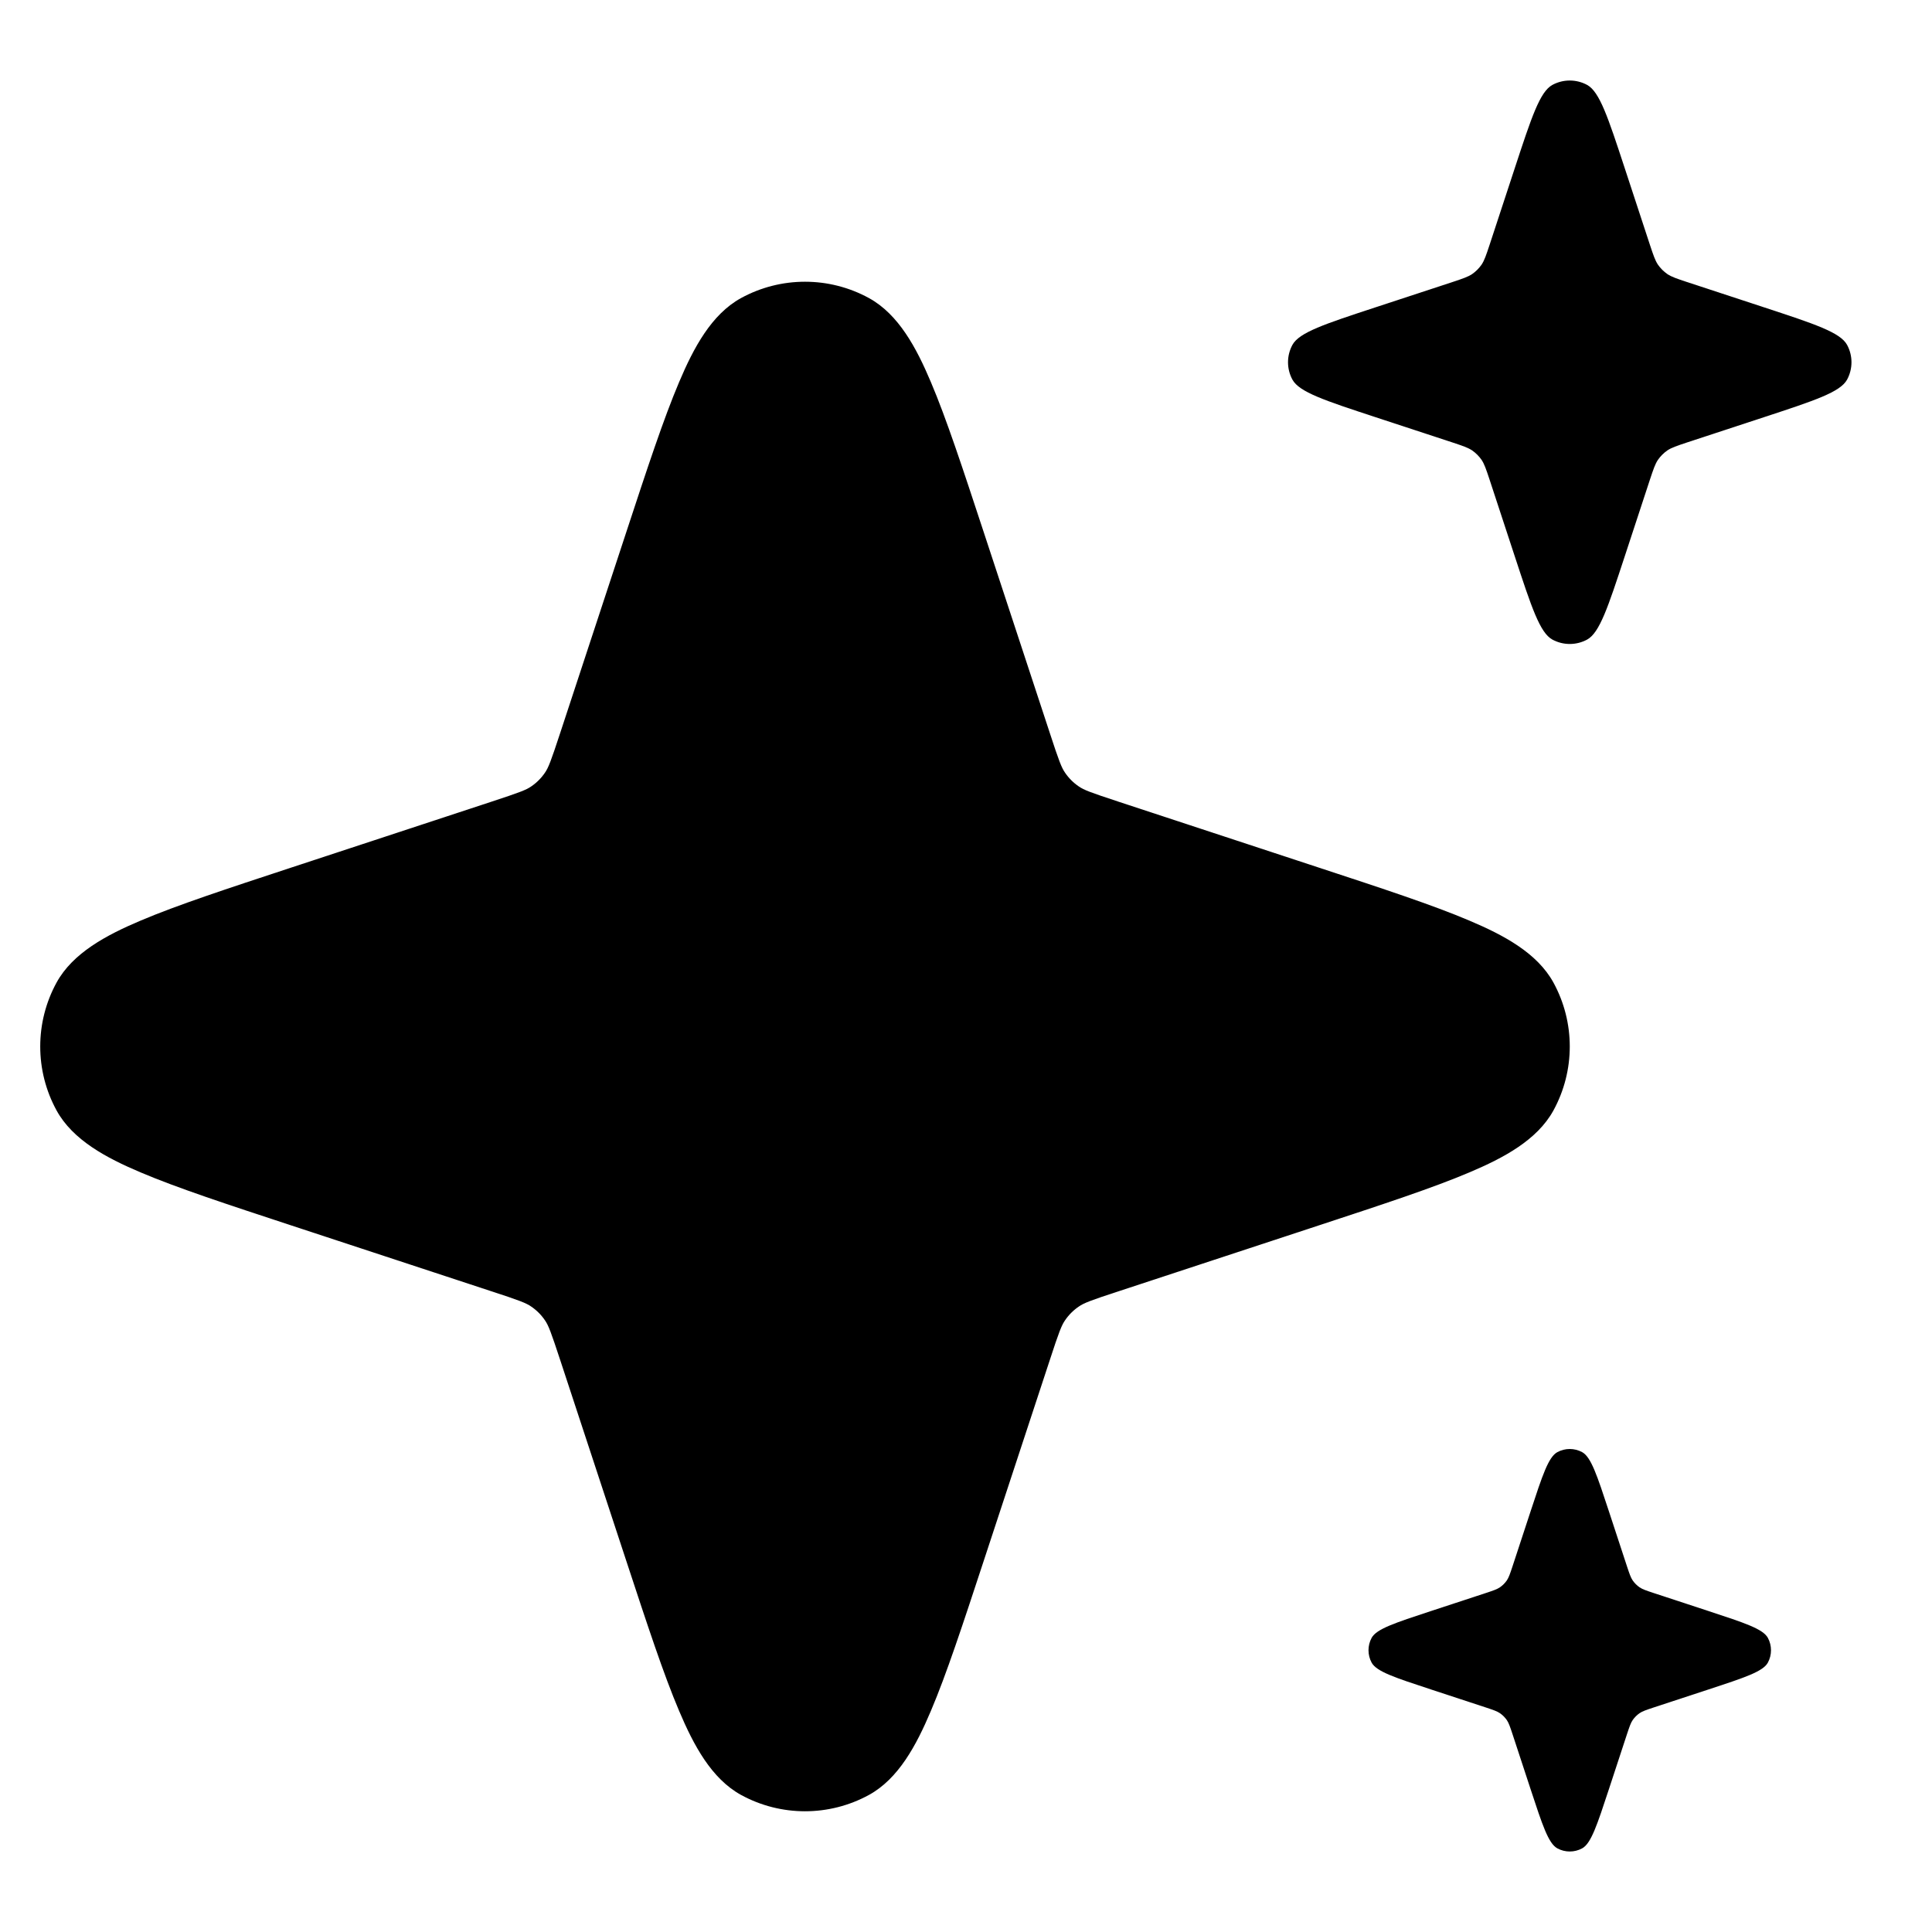
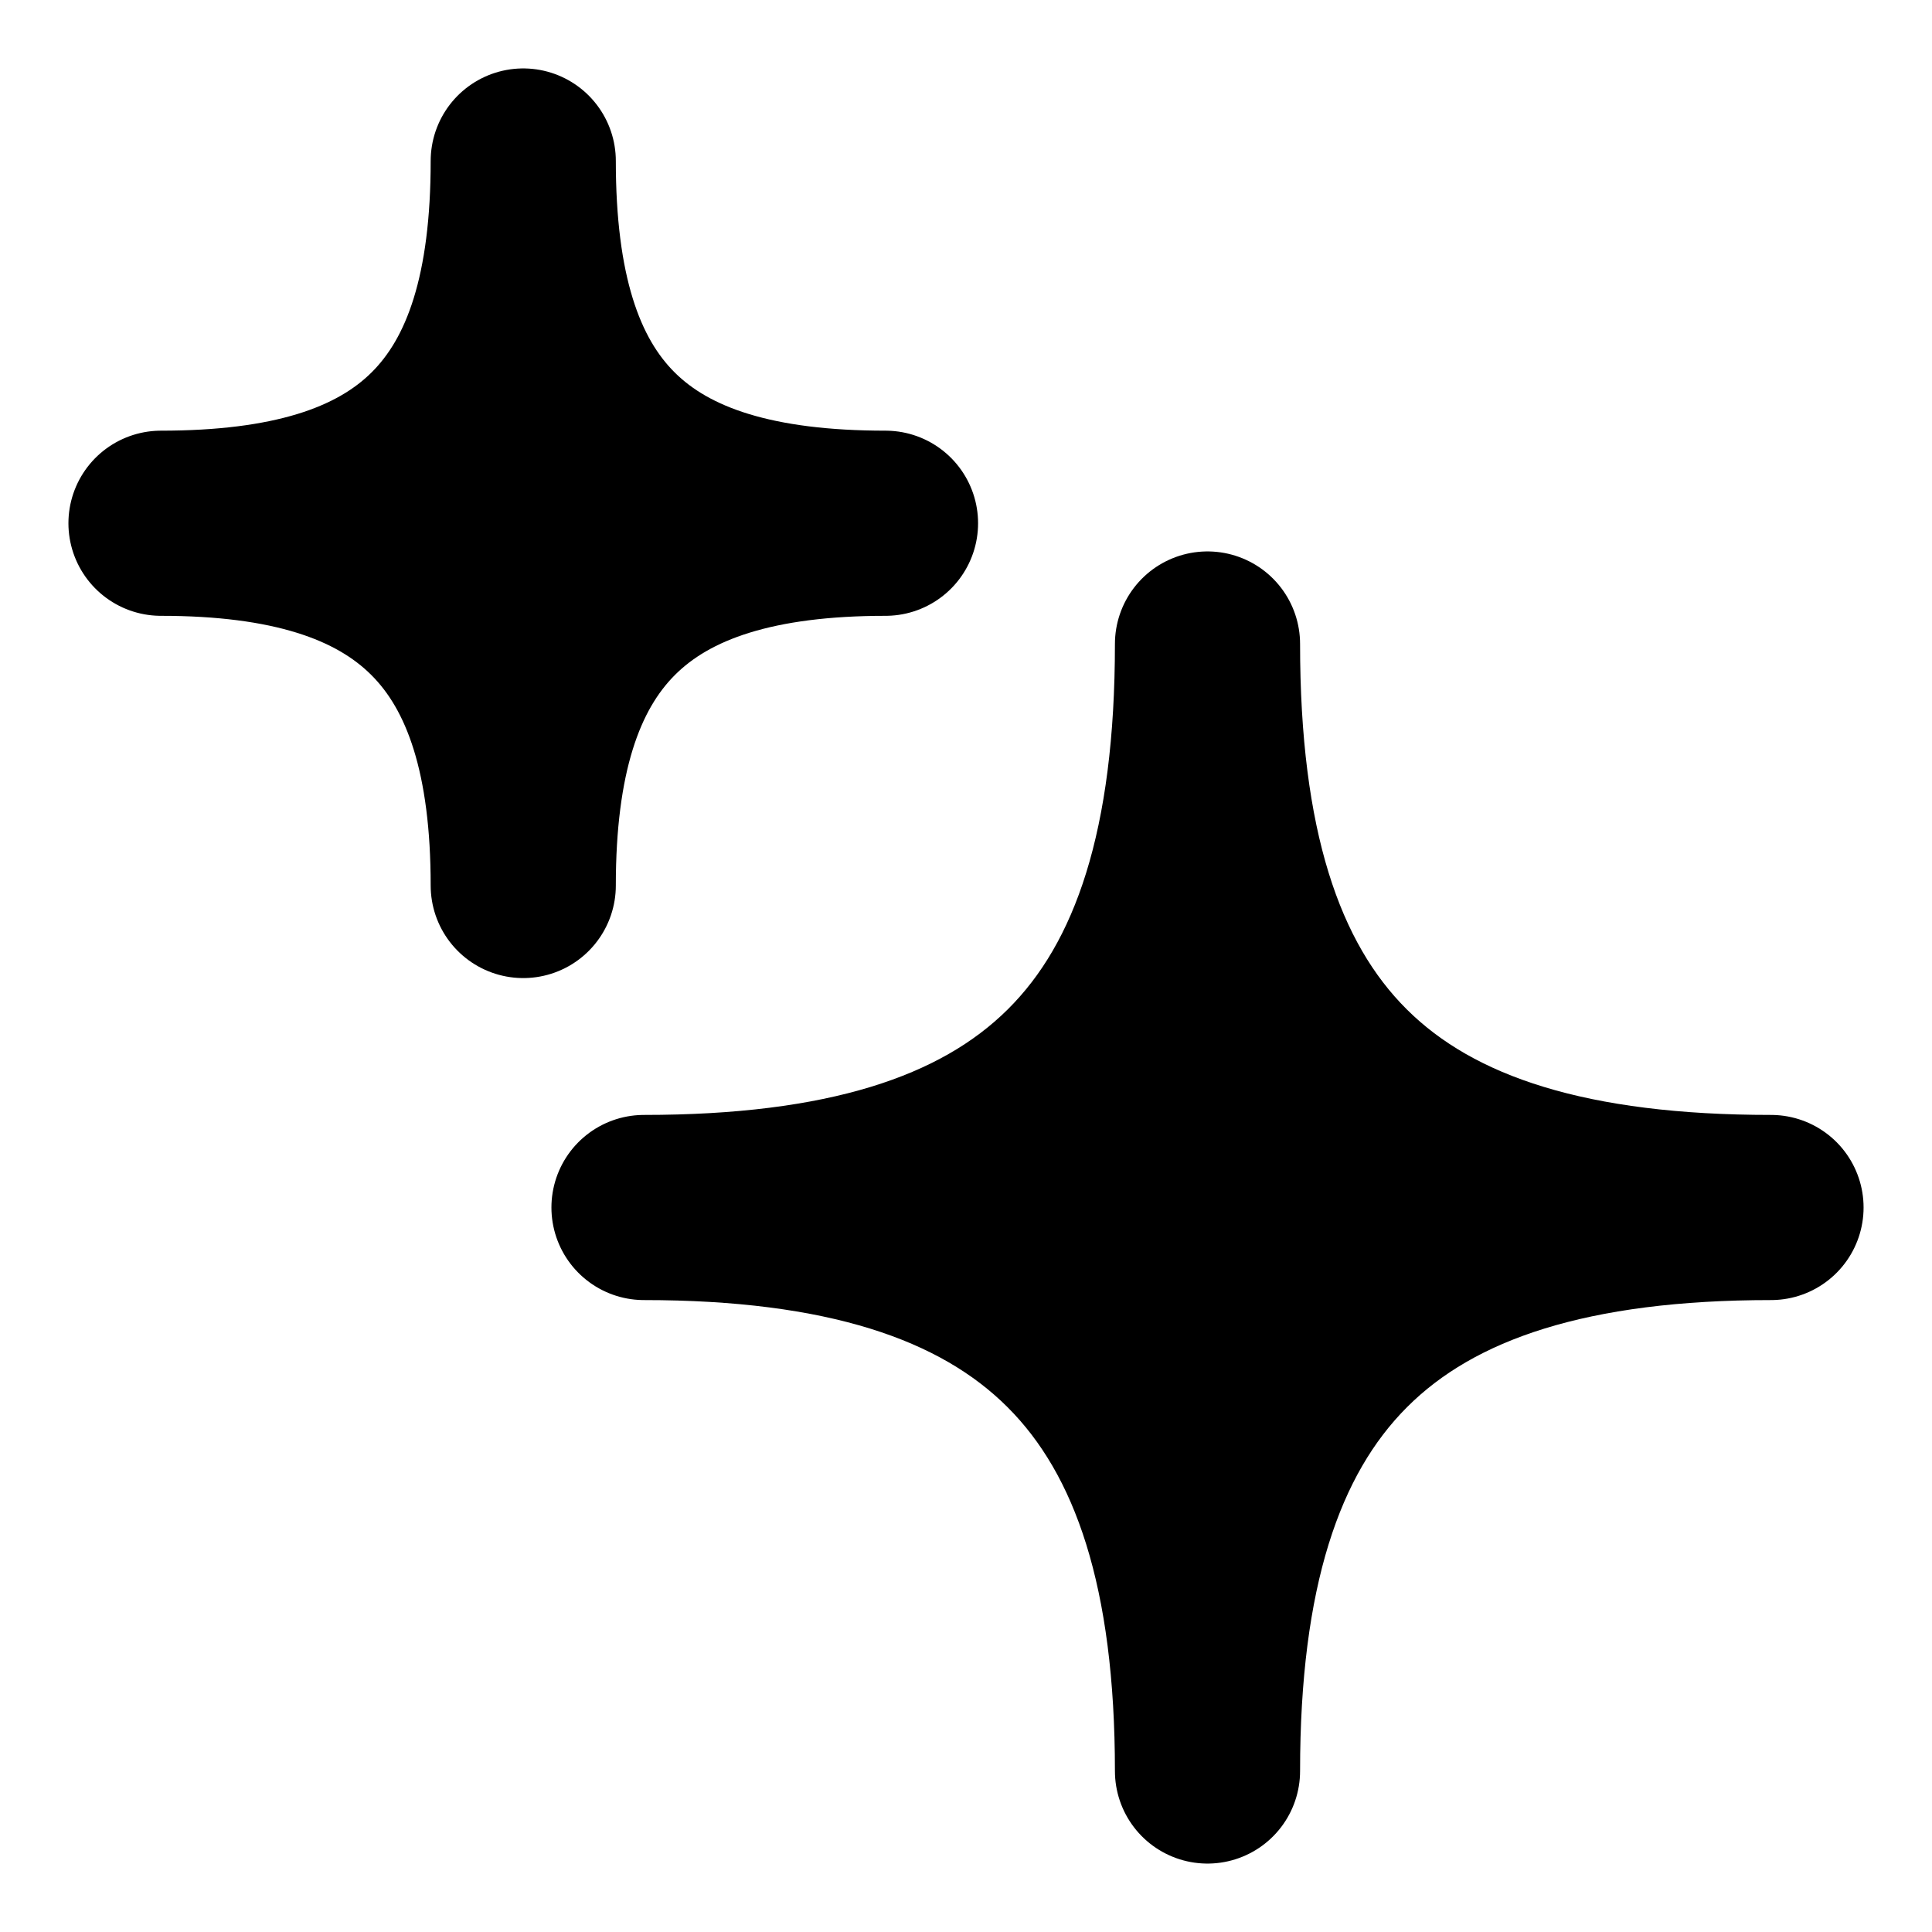
<svg xmlns="http://www.w3.org/2000/svg" width="24" height="24" viewBox="0 0 24 24" fill="none">
-   <path d="M18.818 2.086C19.025 1.456 19.129 1.14 19.284 1.055C19.419 0.982 19.581 0.982 19.716 1.055C19.871 1.14 19.975 1.456 20.182 2.086L20.497 3.045C20.539 3.171 20.56 3.234 20.595 3.287C20.627 3.333 20.667 3.373 20.713 3.405C20.766 3.44 20.829 3.461 20.955 3.503L21.914 3.818C22.544 4.025 22.86 4.129 22.945 4.284C23.018 4.419 23.018 4.581 22.945 4.716C22.86 4.871 22.544 4.975 21.914 5.182L20.955 5.497C20.829 5.539 20.766 5.56 20.713 5.595C20.667 5.627 20.627 5.667 20.595 5.713C20.56 5.766 20.539 5.829 20.497 5.955L20.182 6.914C19.975 7.544 19.871 7.86 19.716 7.945C19.581 8.018 19.419 8.018 19.284 7.945C19.129 7.86 19.025 7.544 18.818 6.914L18.503 5.955C18.461 5.829 18.44 5.766 18.405 5.713C18.373 5.667 18.333 5.627 18.287 5.595C18.234 5.56 18.171 5.539 18.045 5.497L17.086 5.182C16.456 4.975 16.14 4.871 16.055 4.716C15.982 4.581 15.982 4.419 16.055 4.284C16.14 4.129 16.456 4.025 17.086 3.818L18.045 3.503C18.171 3.461 18.234 3.44 18.287 3.405C18.333 3.373 18.373 3.333 18.405 3.287C18.44 3.234 18.461 3.171 18.503 3.045L18.818 2.086Z" fill="#000000" />
-   <path d="M10.795 3.703C10.3 3.432 9.7 3.432 9.205 3.703C8.838 3.905 8.617 4.319 8.436 4.747C8.244 5.199 8.039 5.822 7.779 6.613L6.96 9.102C6.844 9.455 6.813 9.536 6.77 9.598C6.724 9.666 6.666 9.724 6.598 9.77C6.536 9.813 6.455 9.844 6.102 9.96L3.613 10.779C2.823 11.039 2.199 11.244 1.747 11.436C1.319 11.617 0.905 11.838 0.703 12.205C0.432 12.7 0.432 13.3 0.703 13.795C0.905 14.162 1.319 14.383 1.747 14.564C2.199 14.756 2.822 14.961 3.613 15.221L6.102 16.04C6.455 16.155 6.536 16.187 6.598 16.23C6.666 16.276 6.724 16.334 6.77 16.402C6.813 16.464 6.844 16.545 6.96 16.898L7.779 19.387C8.039 20.177 8.244 20.802 8.436 21.253C8.617 21.681 8.838 22.095 9.205 22.297C9.7 22.568 10.3 22.568 10.795 22.297C11.162 22.095 11.383 21.681 11.564 21.253C11.756 20.802 11.961 20.178 12.221 19.387L13.04 16.898C13.155 16.545 13.187 16.464 13.23 16.402C13.276 16.334 13.334 16.276 13.402 16.23C13.464 16.187 13.545 16.155 13.898 16.04L16.387 15.221C17.177 14.961 17.802 14.756 18.253 14.564C18.681 14.383 19.095 14.162 19.297 13.795C19.568 13.3 19.568 12.7 19.297 12.205C19.095 11.838 18.681 11.617 18.253 11.436C17.802 11.244 17.178 11.039 16.387 10.779L13.898 9.96C13.545 9.844 13.464 9.813 13.402 9.77C13.334 9.724 13.276 9.666 13.23 9.598C13.187 9.536 13.155 9.455 13.04 9.102L12.221 6.613C11.961 5.823 11.756 5.199 11.564 4.747C11.383 4.319 11.162 3.905 10.795 3.703Z" fill="#000000" />
-   <path d="M19.346 18.039C19.235 18.1 19.161 18.326 19.013 18.776L18.788 19.461C18.758 19.551 18.743 19.596 18.718 19.633C18.695 19.666 18.666 19.695 18.633 19.718C18.596 19.743 18.551 19.758 18.461 19.788L17.776 20.013C17.326 20.161 17.1 20.235 17.039 20.346C16.987 20.442 16.987 20.558 17.039 20.654C17.1 20.765 17.326 20.839 17.776 20.987L18.461 21.212C18.551 21.242 18.596 21.257 18.633 21.282C18.666 21.305 18.695 21.334 18.718 21.367C18.743 21.404 18.758 21.449 18.788 21.539L19.013 22.224C19.161 22.674 19.235 22.9 19.346 22.961C19.442 23.013 19.558 23.013 19.654 22.961C19.765 22.9 19.839 22.674 19.987 22.224L20.212 21.539C20.242 21.449 20.257 21.404 20.282 21.367C20.305 21.334 20.334 21.305 20.367 21.282C20.404 21.257 20.449 21.242 20.539 21.212L21.224 20.987C21.674 20.839 21.9 20.765 21.961 20.654C22.013 20.558 22.013 20.442 21.961 20.346C21.9 20.235 21.674 20.161 21.224 20.013L20.539 19.788C20.449 19.758 20.404 19.743 20.367 19.718C20.334 19.695 20.305 19.666 20.282 19.633C20.257 19.596 20.242 19.551 20.212 19.461L19.987 18.776C19.839 18.326 19.765 18.1 19.654 18.039C19.558 17.987 19.442 17.987 19.346 18.039Z" fill="#000000" />
+   <path d="M8 15C12.875 15 15 12.949 15 8C15 12.949 17.11 15 22 15C17.11 15 15 17.11 15 22C15 17.11 12.875 15 8 15Z" fill="#000000" stroke="#000000" stroke-width="2.3" stroke-linejoin="round" />
+   <path d="M2 6.5C5.134 6.5 6.5 5.182 6.5 2C6.5 5.182 7.857 6.5 11 6.5C7.857 6.5 6.5 7.857 6.5 11C6.5 7.857 5.134 6.5 2 6.5Z" fill="#000000" stroke="#000000" stroke-width="2.3" stroke-linejoin="round" />
</svg>
